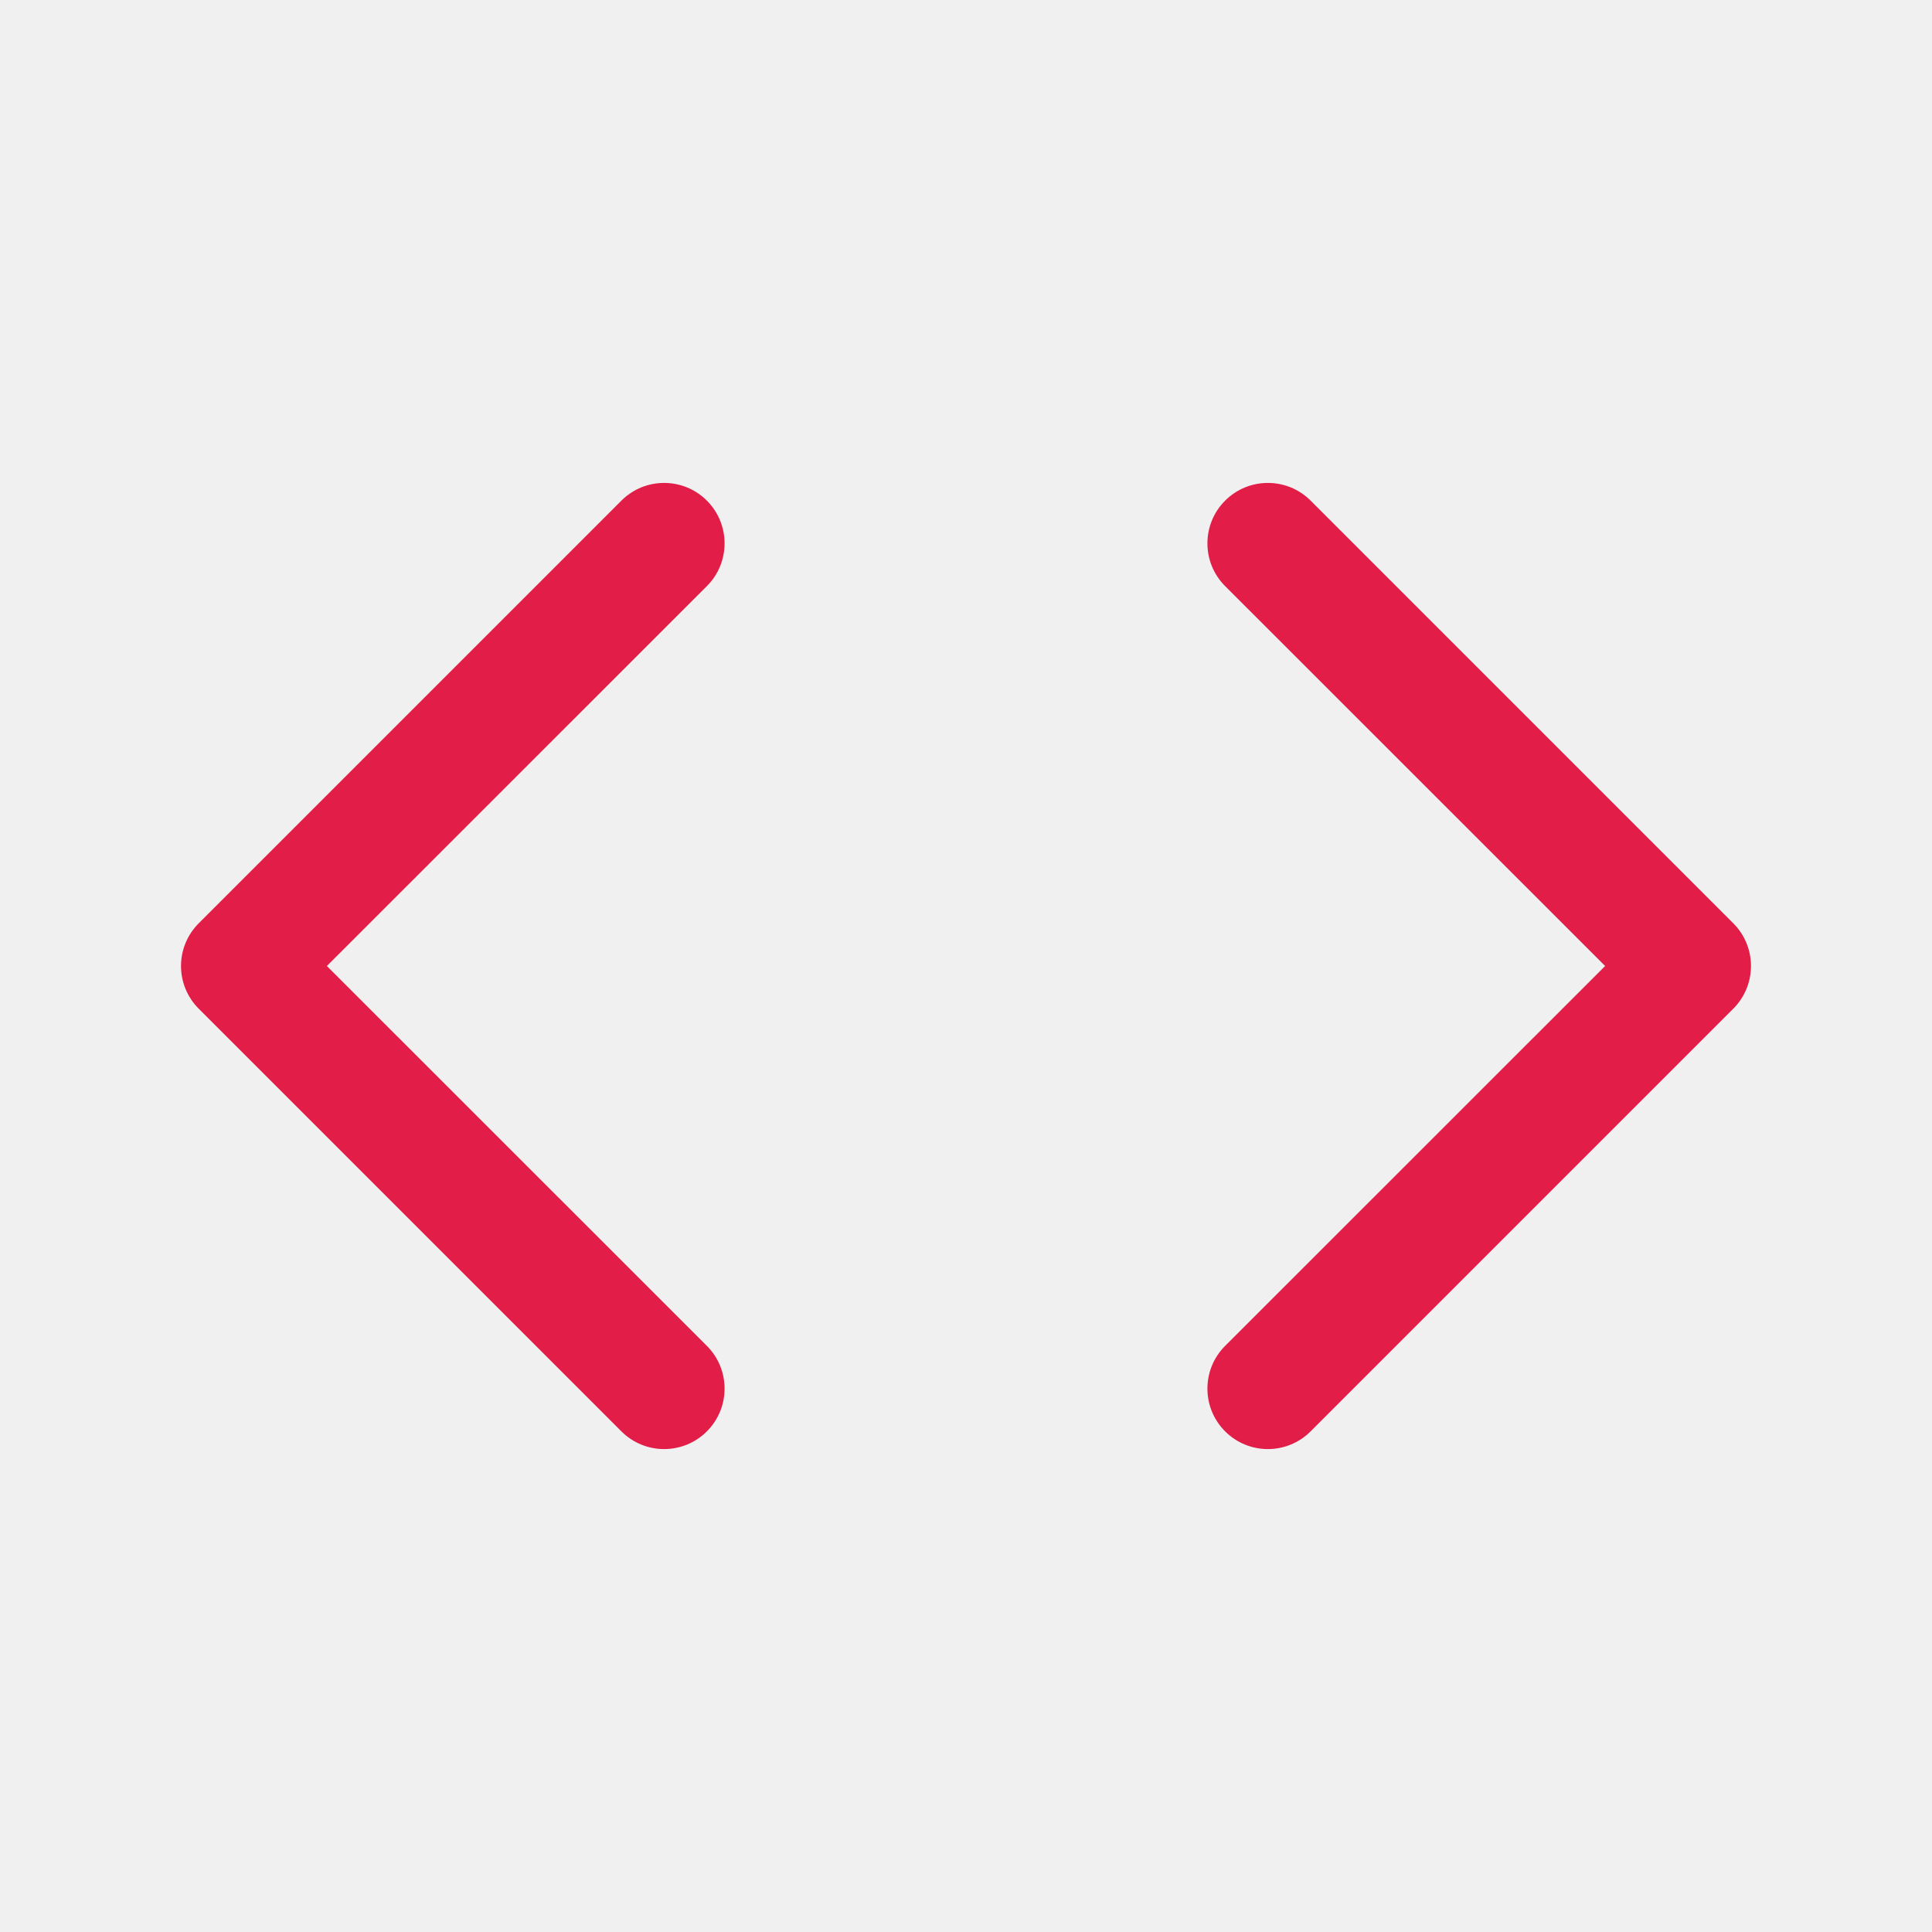
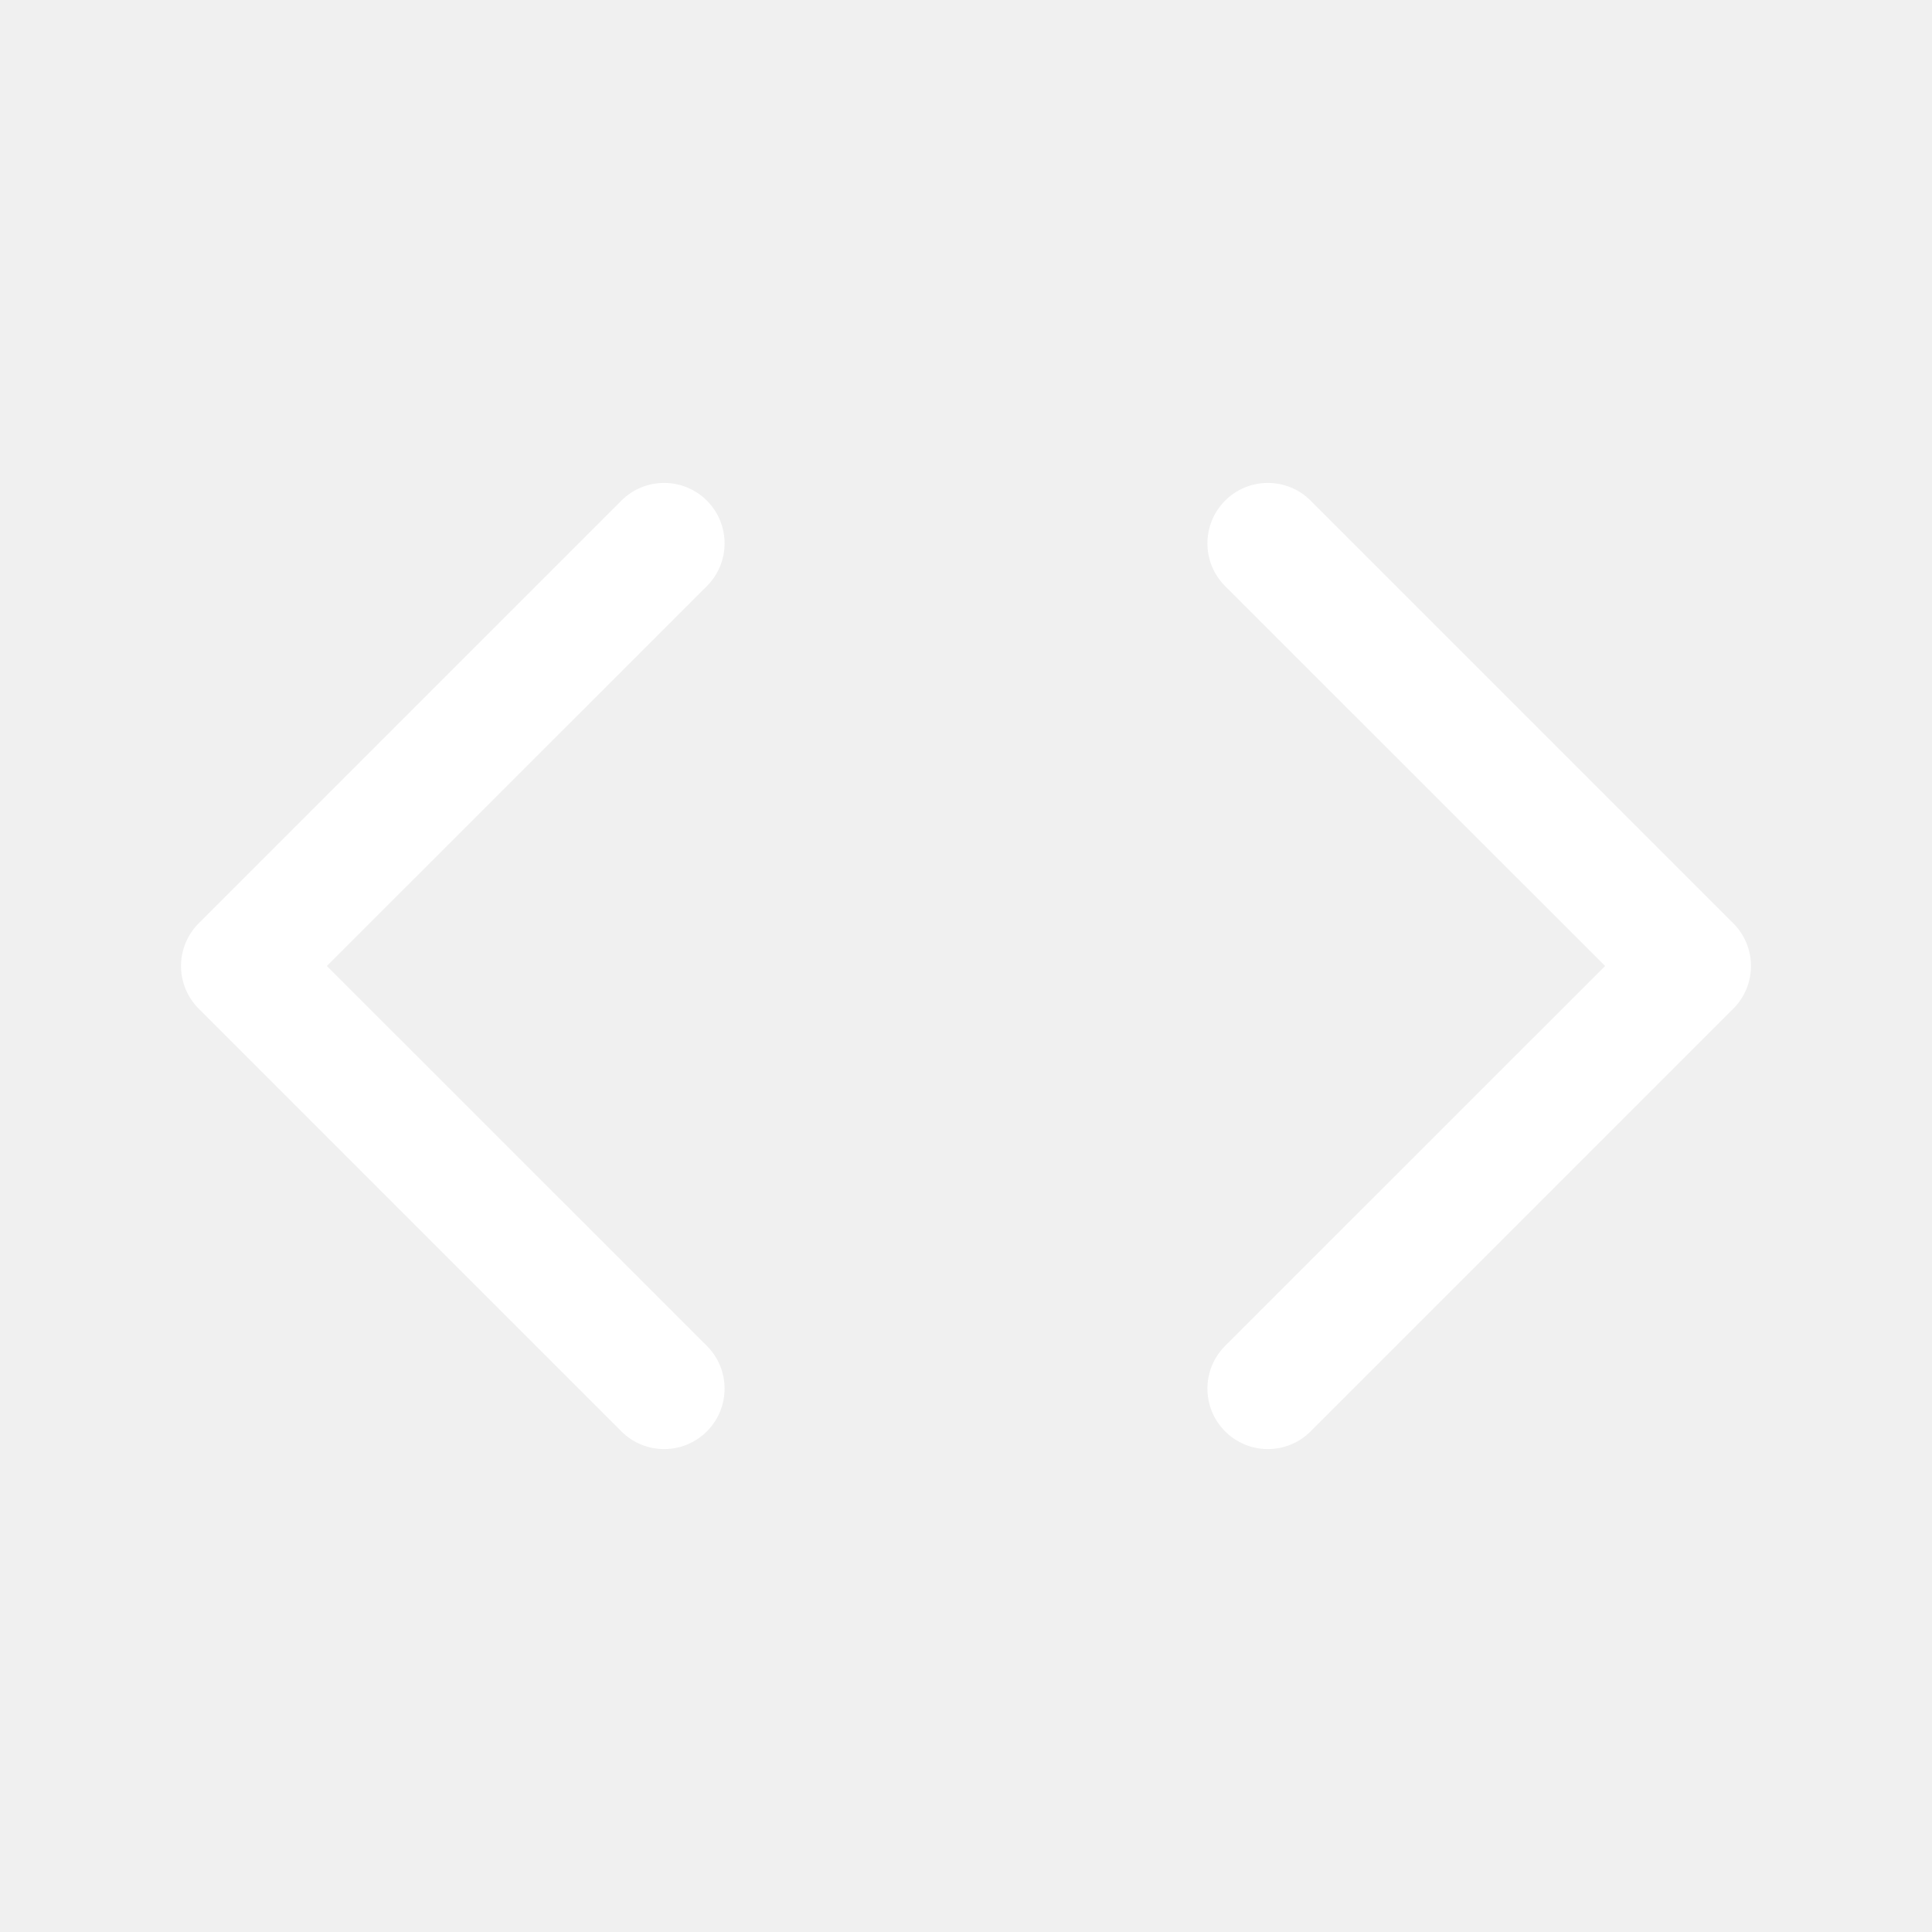
- <svg xmlns="http://www.w3.org/2000/svg" width="16" height="16" fill="#e11d48" class="bi bi-code" viewBox="0 0 16 16">
+ <svg xmlns="http://www.w3.org/2000/svg" width="16" height="16" fill="#fff" class="bi bi-code" viewBox="0 0 16 16">
  <path d="M5.854 4.854a.5.5 0 1 0-.708-.708l-3.5 3.5a.5.5 0 0 0 0 .708l3.5 3.5a.5.5 0 0 0 .708-.708L2.707 8l3.147-3.146zm4.292 0a.5.5 0 0 1 .708-.708l3.5 3.5a.5.5 0 0 1 0 .708l-3.5 3.5a.5.5 0 0 1-.708-.708L13.293 8l-3.147-3.146z" />
</svg>
